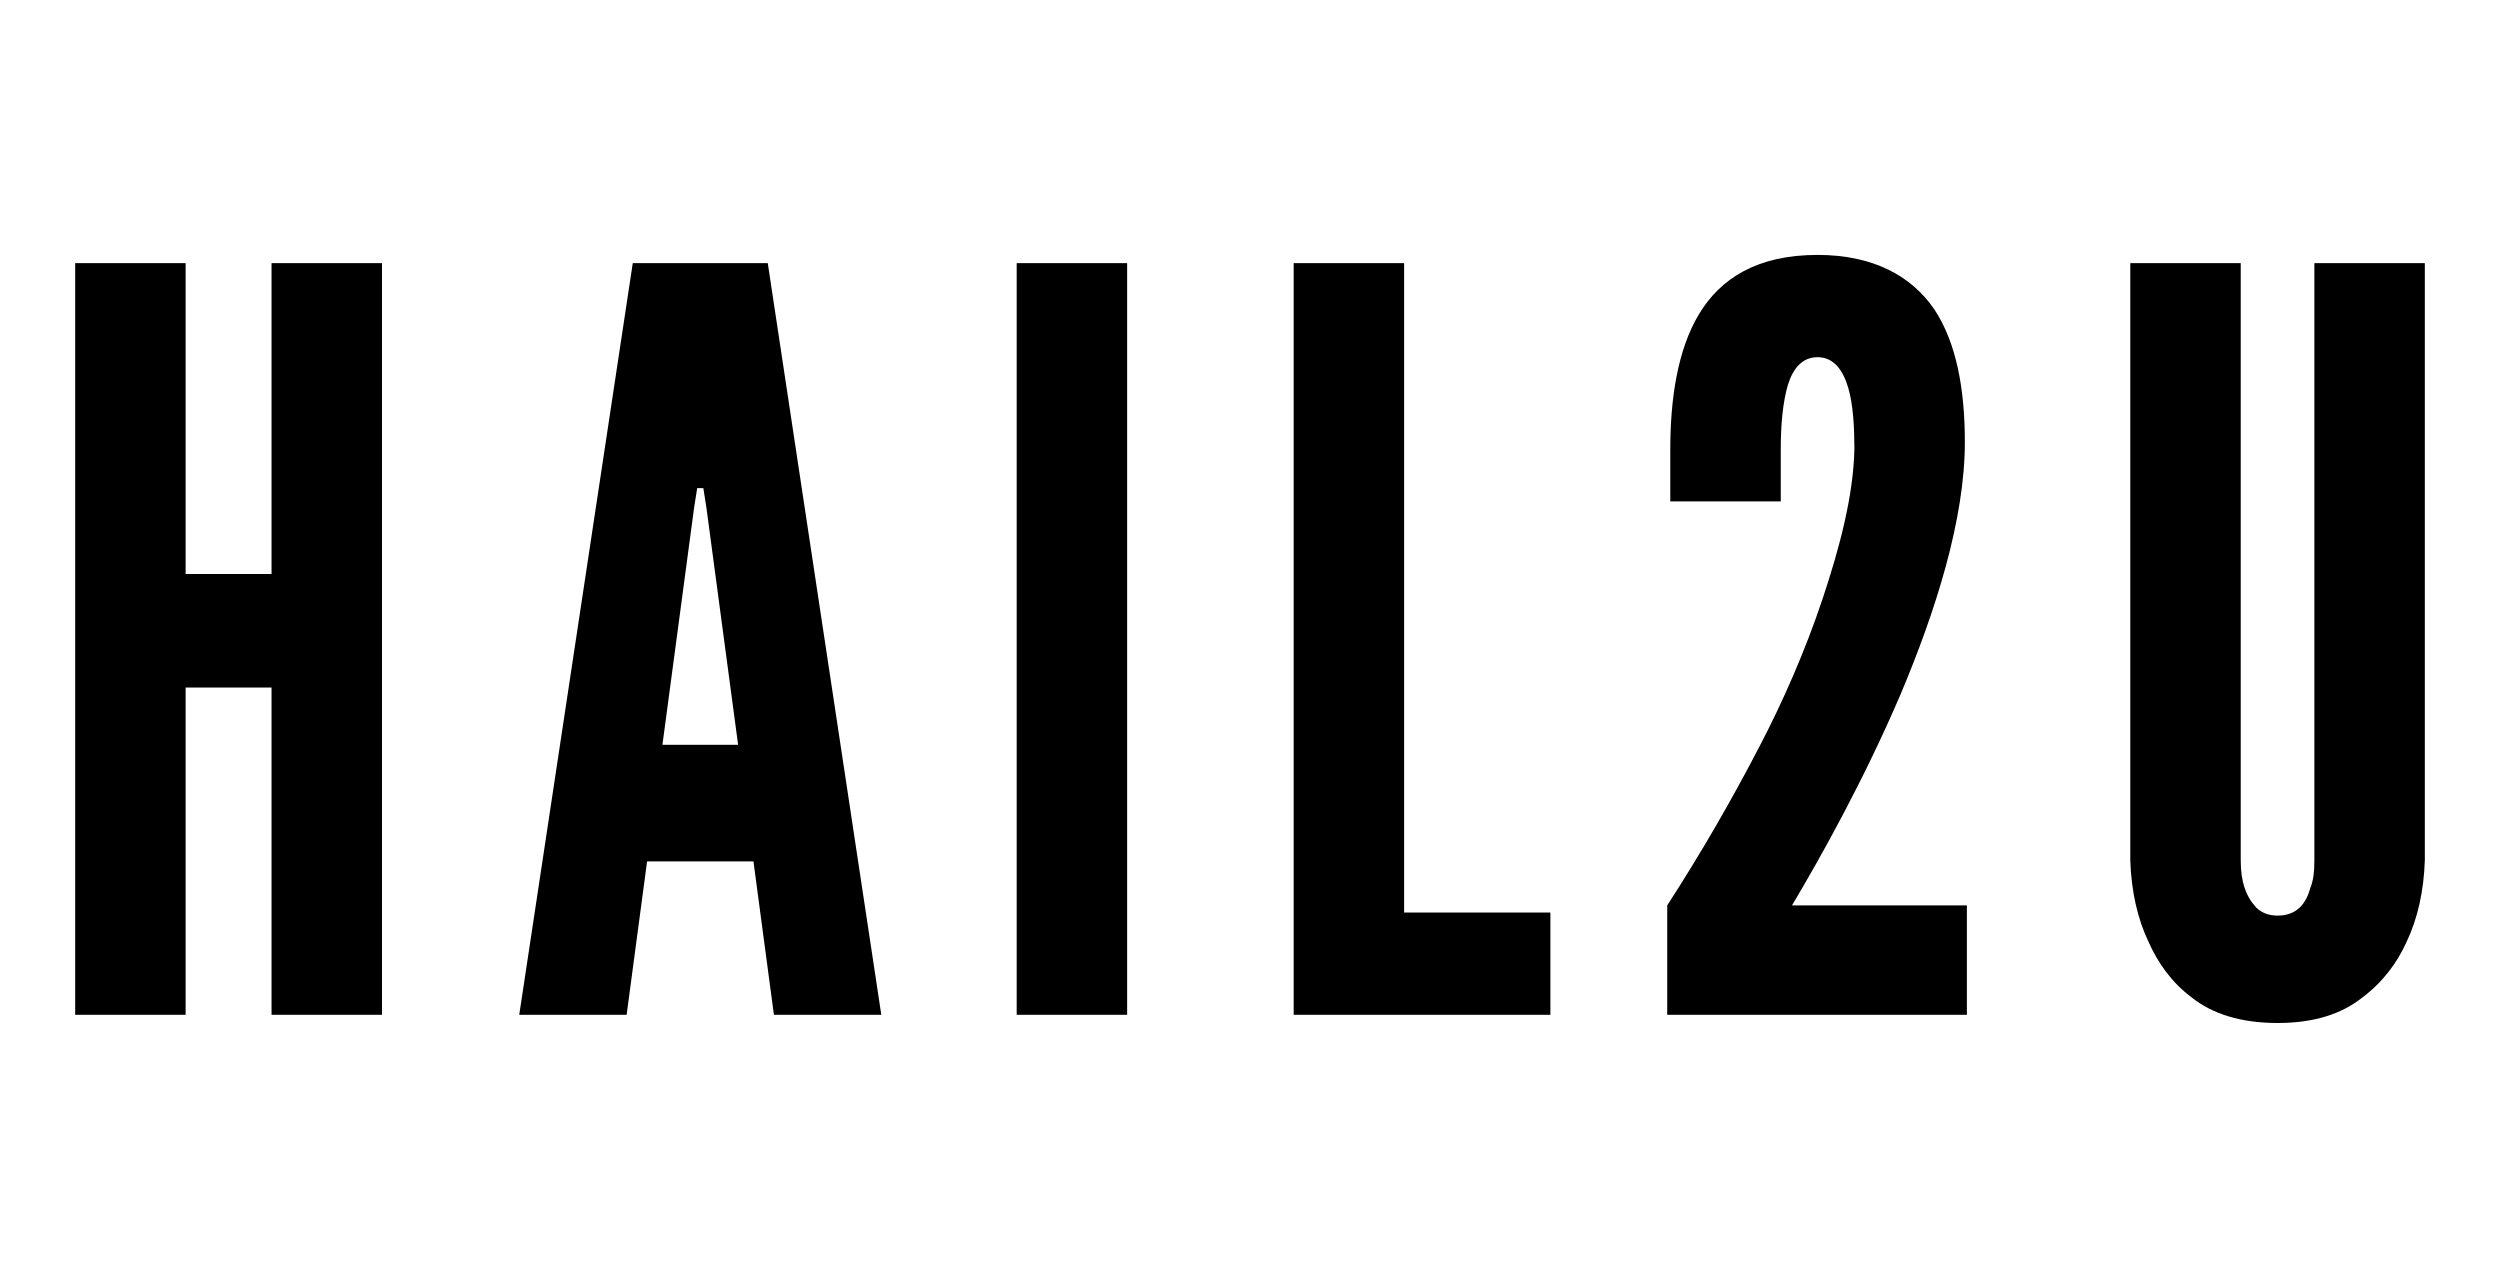
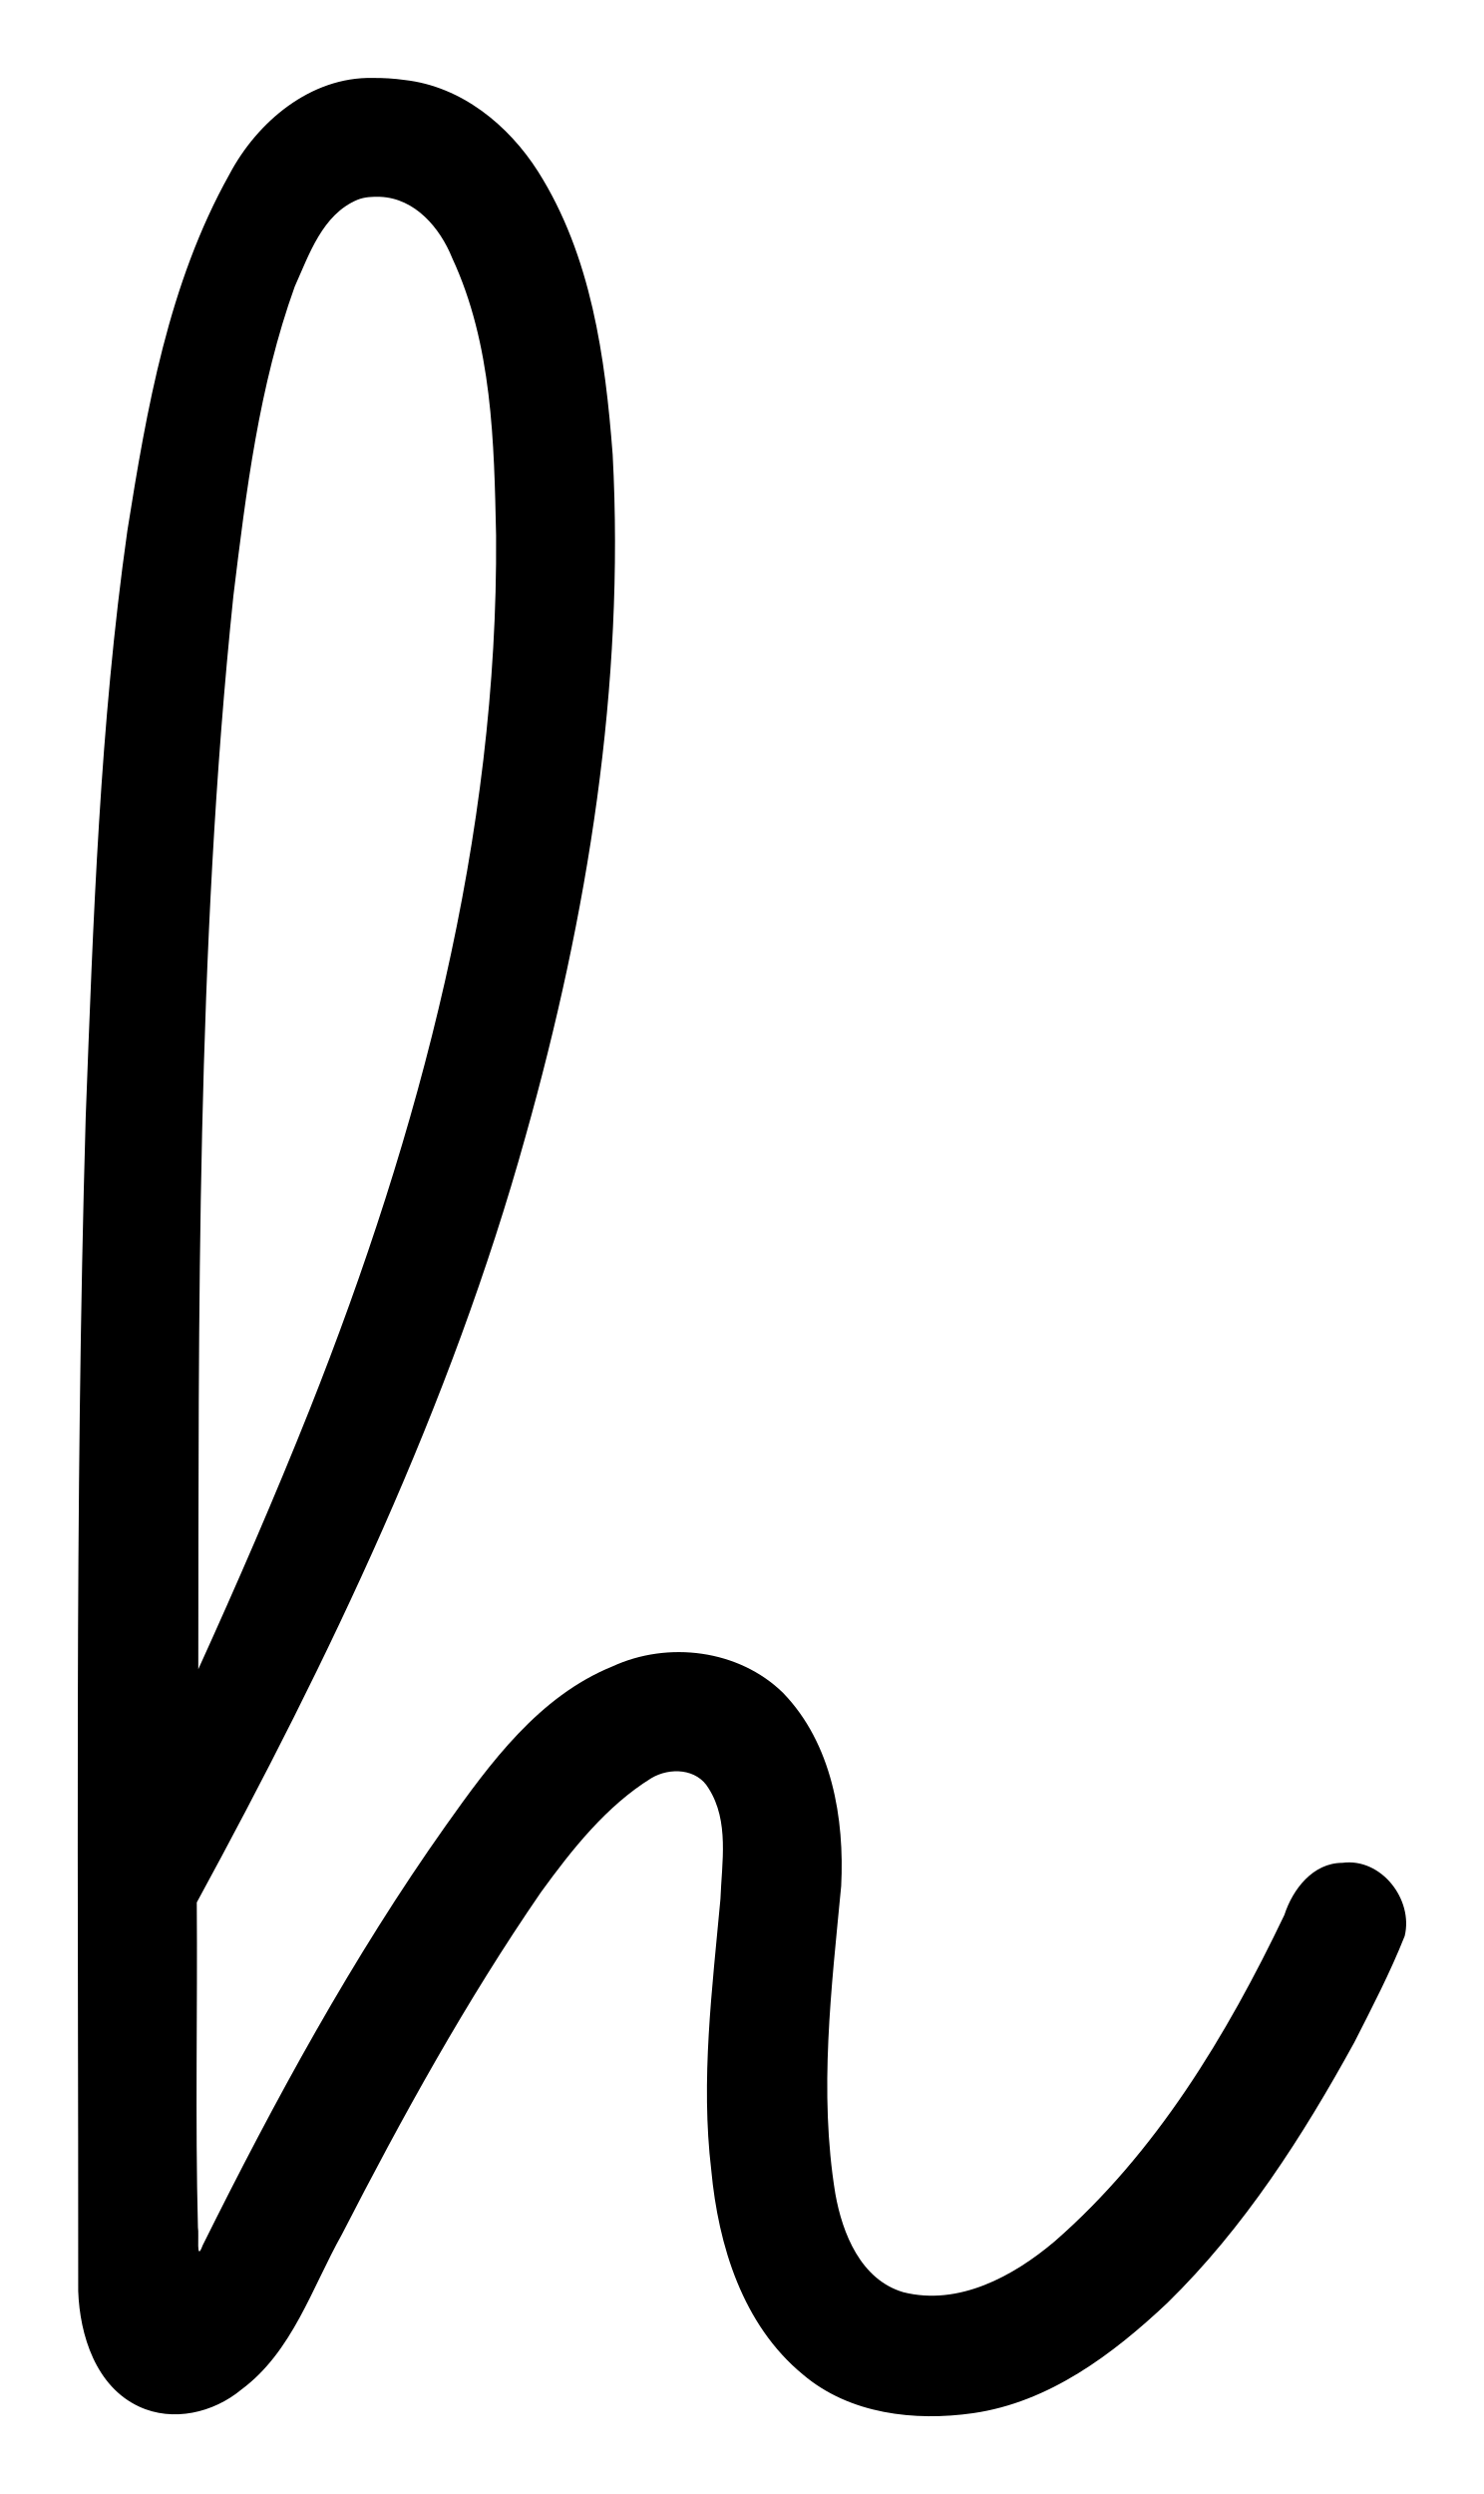
- <svg xmlns="http://www.w3.org/2000/svg" width="532.117" height="272" viewBox="0 0 532.117 272" role="img" aria-labelledby="logo-title">
-   <path d="m 386.865,54.258 c -12.844,10e-7 -20.681,5.008 -25.252,12.627 -4.571,7.619 -6.096,18.068 -6.096,28.734 v 11.102 h 23.512 V 95.619 c 0,-5.224 0.435,-10.014 1.523,-13.715 1.088,-3.483 3.047,-5.877 6.313,-5.877 3.483,0 5.443,2.831 6.531,6.531 1.088,3.701 1.305,8.707 1.305,13.061 -0.218,9.796 -3.047,20.679 -6.748,31.781 -3.701,11.102 -8.489,21.988 -13.496,31.566 -5.878,11.32 -12.408,22.638 -19.592,33.74 v 23.293 h 63.781 v -23.293 h -37.223 c 6.095,-10.231 15.237,-26.558 23.074,-44.844 7.619,-18.068 13.715,-37.441 13.715,-53.768 0,-11.102 -1.742,-21.115 -6.531,-28.299 -4.788,-6.964 -12.843,-11.537 -24.816,-11.537 z M 16,56 V 216 H 39.51 V 146.34 H 57.797 V 216 h 23.51 V 56 h -23.51 v 66.178 H 39.51 V 56 Z m 118.682,0 -24.164,160 h 22.857 l 4.354,-32.652 H 160.37 L 164.724,216 h 22.857 L 163.416,56 Z m 81.715,0 v 160 h 23.51 V 56 Z m 58.957,0 v 160 h 54.641 V 194.231 H 298.863 V 56 Z m 178.07,0 v 127.129 c 0.218,6.531 1.523,12.409 3.918,17.416 1.959,4.354 4.789,8.489 9.143,11.754 4.354,3.483 10.45,5.443 18.287,5.443 7.837,0 13.715,-1.96 18.068,-5.443 4.354,-3.265 7.4,-7.4 9.359,-11.754 2.395,-5.007 3.7,-10.885 3.918,-17.416 V 56 h -23.51 v 127.129 c 0,2.395 -0.218,4.353 -0.871,5.877 -0.871,3.265 -2.829,5.879 -6.965,5.879 -1.959,0 -3.484,-0.654 -4.572,-1.742 -2.177,-2.395 -3.266,-5.442 -3.266,-10.014 V 56 Z m -305.028,47.891 h 1.305 l 0.654,4.137 6.748,50.504 h -16.109 l 6.748,-50.504 z" />
+ <svg xmlns="http://www.w3.org/2000/svg" width="609.409" height="1024" viewBox="0 0 609.409 1024" role="img" aria-labelledby="logo-title">
+   <path d="M 153.064,32.006 C 127.554,31.474 105.598,50.02 94.206,71.615 69.171,116.383 60.279,167.816 52.313,217.852 41.006,297.625 38.244,378.285 35.195,458.702 30.549,619.322 32.243,780.033 32.117,940.693 c 0.656,18.194 7.269,39.206 25.018,47.426 13.874,6.454 30.501,2.536 41.969,-6.971 21.005,-15.559 29.022,-41.867 41.302,-63.714 24.777,-48.246 51.061,-95.883 81.821,-140.593 12.723,-17.51 26.782,-35.285 45.254,-46.74 7.594,-4.537 18.768,-4.016 23.547,4.178 8.565,13.457 5.422,30.434 4.861,45.419 -3.371,36.959 -8.195,74.234 -3.764,111.362 2.887,30.886 12.866,63.541 37.68,83.916 19.119,16.24 45.857,19.275 69.896,15.83 31.2,-4.487 57.38,-24.2 79.715,-45.234 31.569,-30.841 55.626,-68.458 76.778,-106.941 7.308,-14.363 14.782,-28.764 20.722,-43.725 3.66,-15.046 -9.695,-32.225 -25.621,-30.051 -12.083,0.023 -20.389,10.861 -23.801,21.4 -23.647,49.397 -52.776,97.782 -94.377,134.055 -16.933,14.309 -39.392,26.538 -62.1,20.846 -17.456,-5.125 -25.046,-24.086 -27.943,-40.43 -6.866,-41.932 -1.578,-84.384 2.398,-126.33 1.416,-27.838 -3.784,-58.538 -23.846,-79.307 -18.162,-17.82 -47.286,-21.402 -70.084,-10.891 -30.193,12.262 -50.201,39.644 -68.428,65.335 -38.449,54.263 -70.308,112.881 -99.868,172.349 -2.835,7.675 -1.413,-4.496 -1.953,-7.333 C 80.136,870.08 81.167,825.594 80.816,781.117 135.395,680.84 185.138,577.015 215.806,466.682 241.401,375.859 256.667,281.203 251.629,186.654 248.581,146.676 242.83,104.98 220.99,70.436 c -12.179,-19.157 -31.607,-34.987 -54.75,-37.588 -4.362,-0.62 -8.771,-0.886 -13.176,-0.842 z m 3.072,48.809 c 14.309,0.587 24.582,12.71 29.57,25.11 16.492,35.494 17.215,75.559 18.035,113.949 0.887,123.387 -31.304,244.905 -76.623,358.983 -14.265,35.805 -29.915,71.805 -45.679,106.495 0.209,-146.965 -0.808,-294.451 14.415,-440.689 5.215,-42.809 10.526,-86.244 25.208,-127.028 5.925,-13.164 11.343,-29.591 25.791,-35.627 2.954,-1.173 6.148,-1.285 9.283,-1.193 z" />
</svg>
